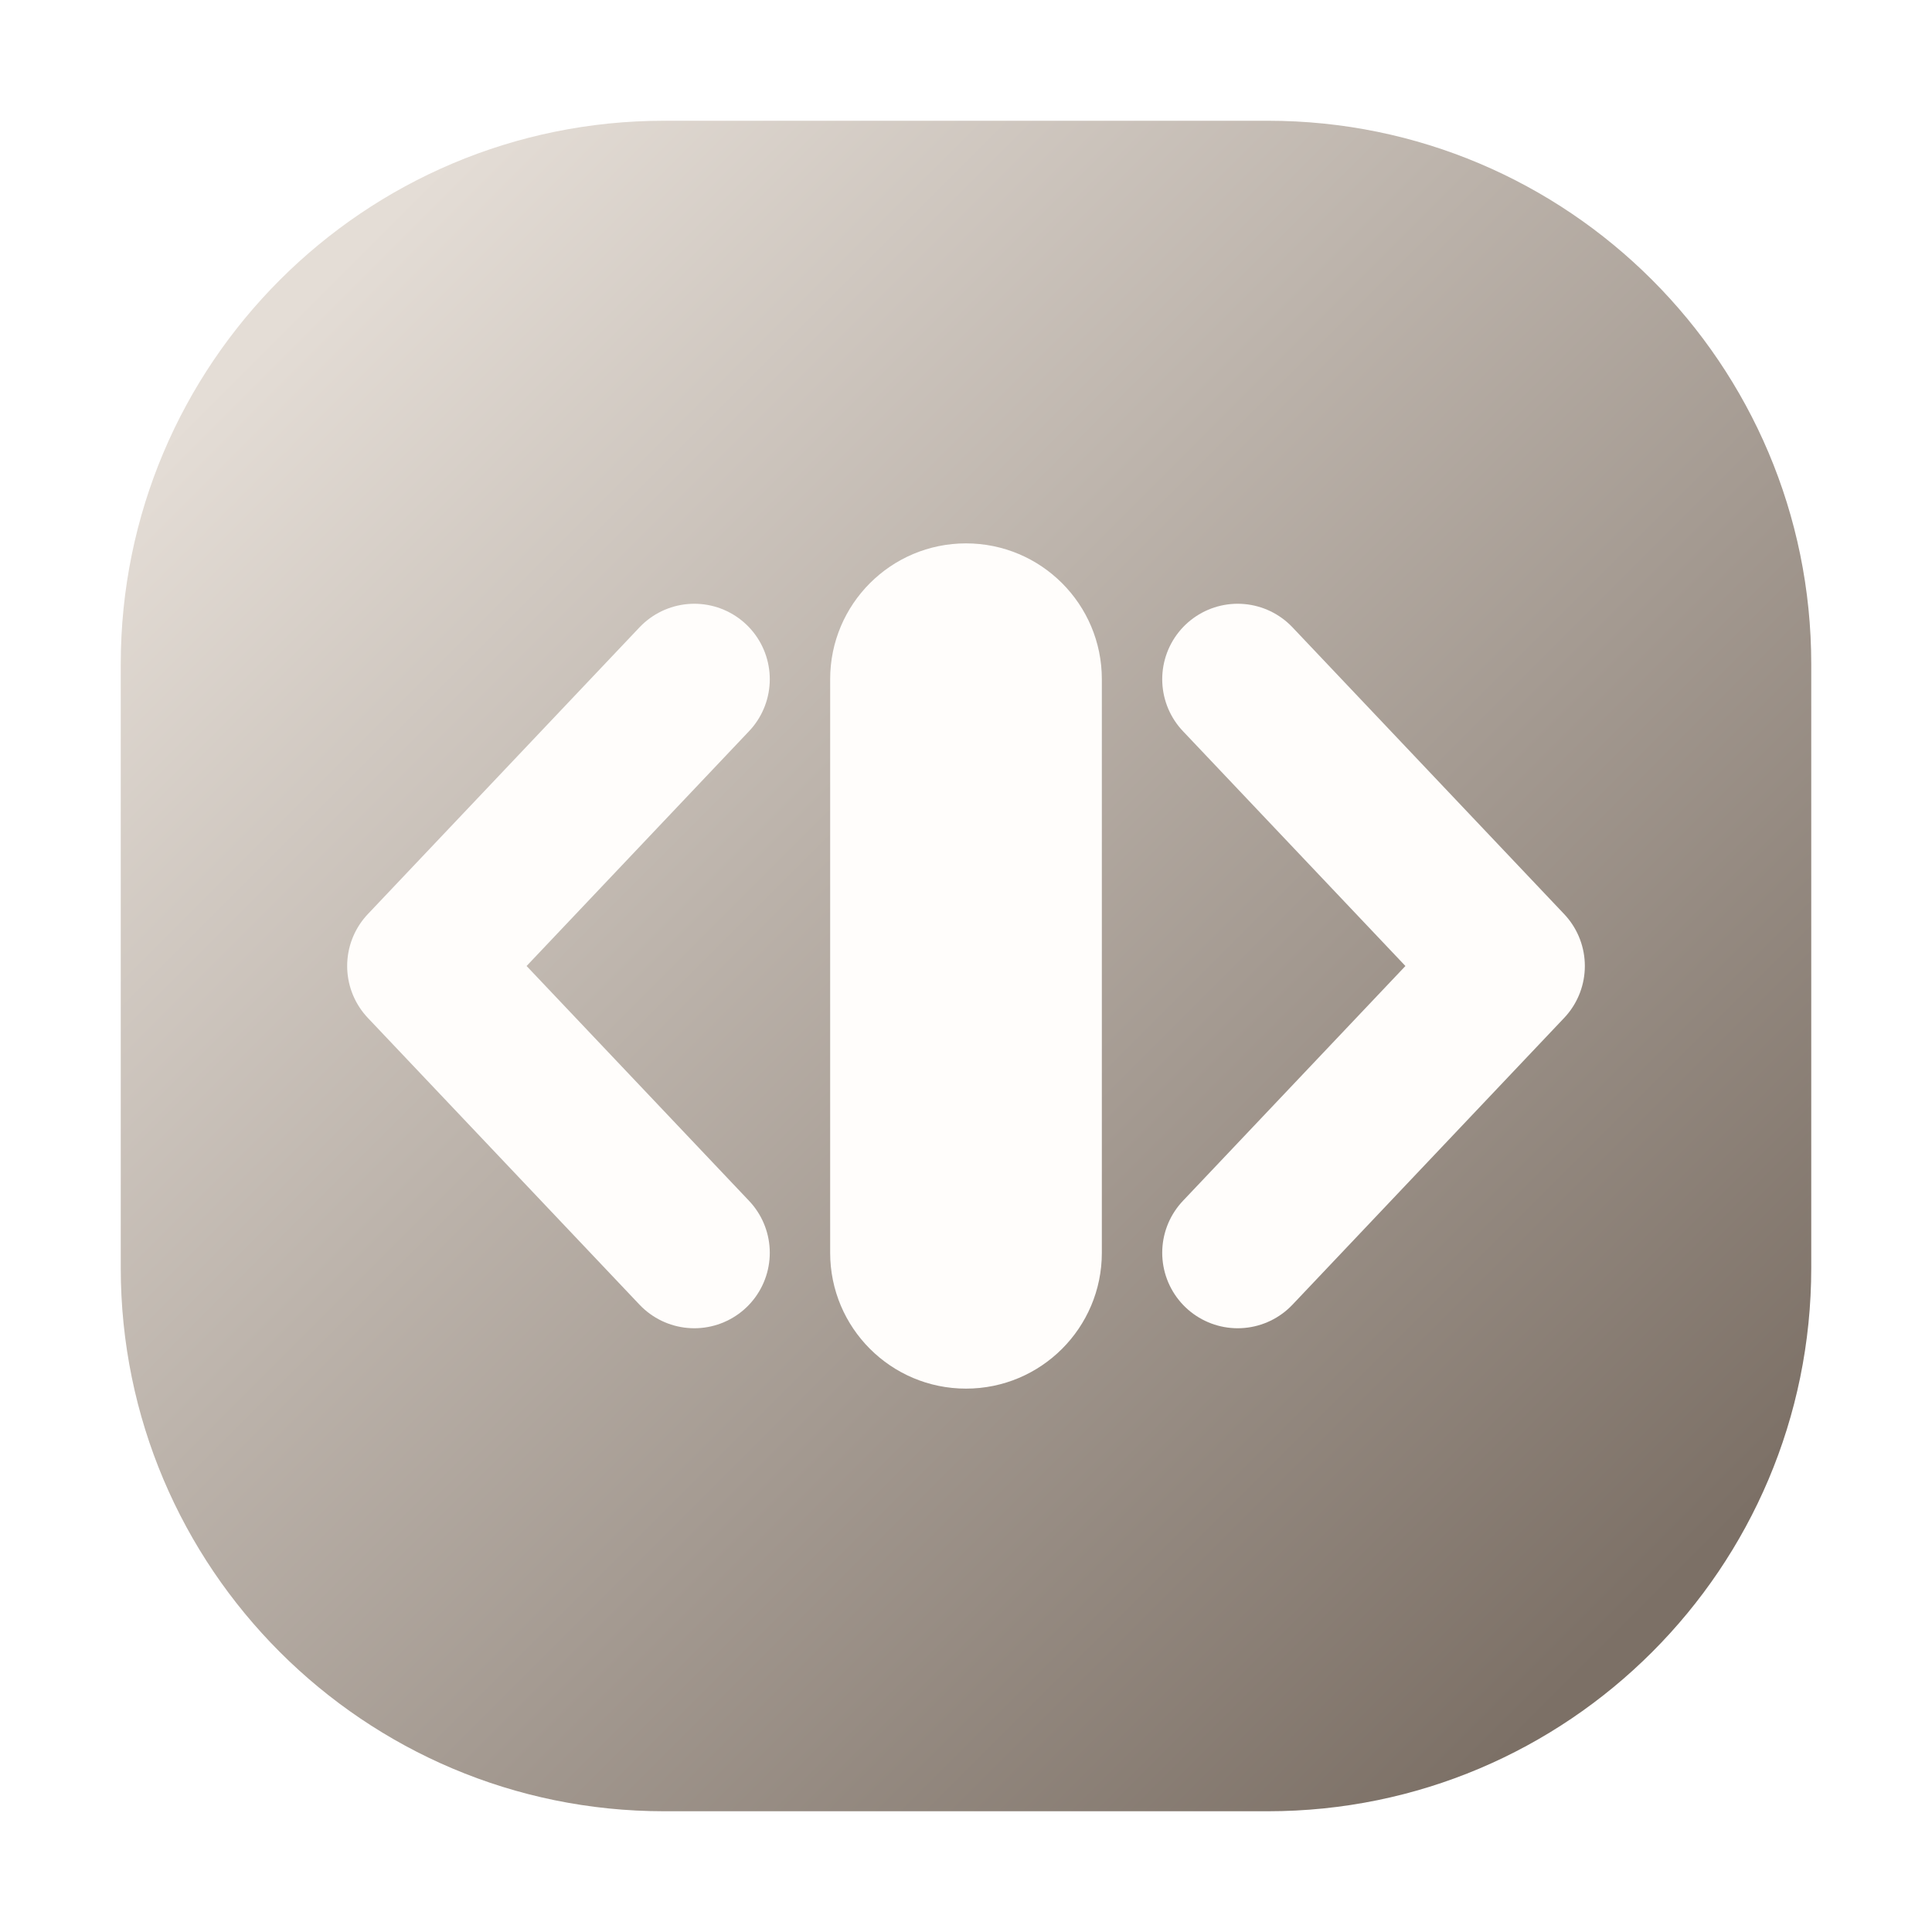
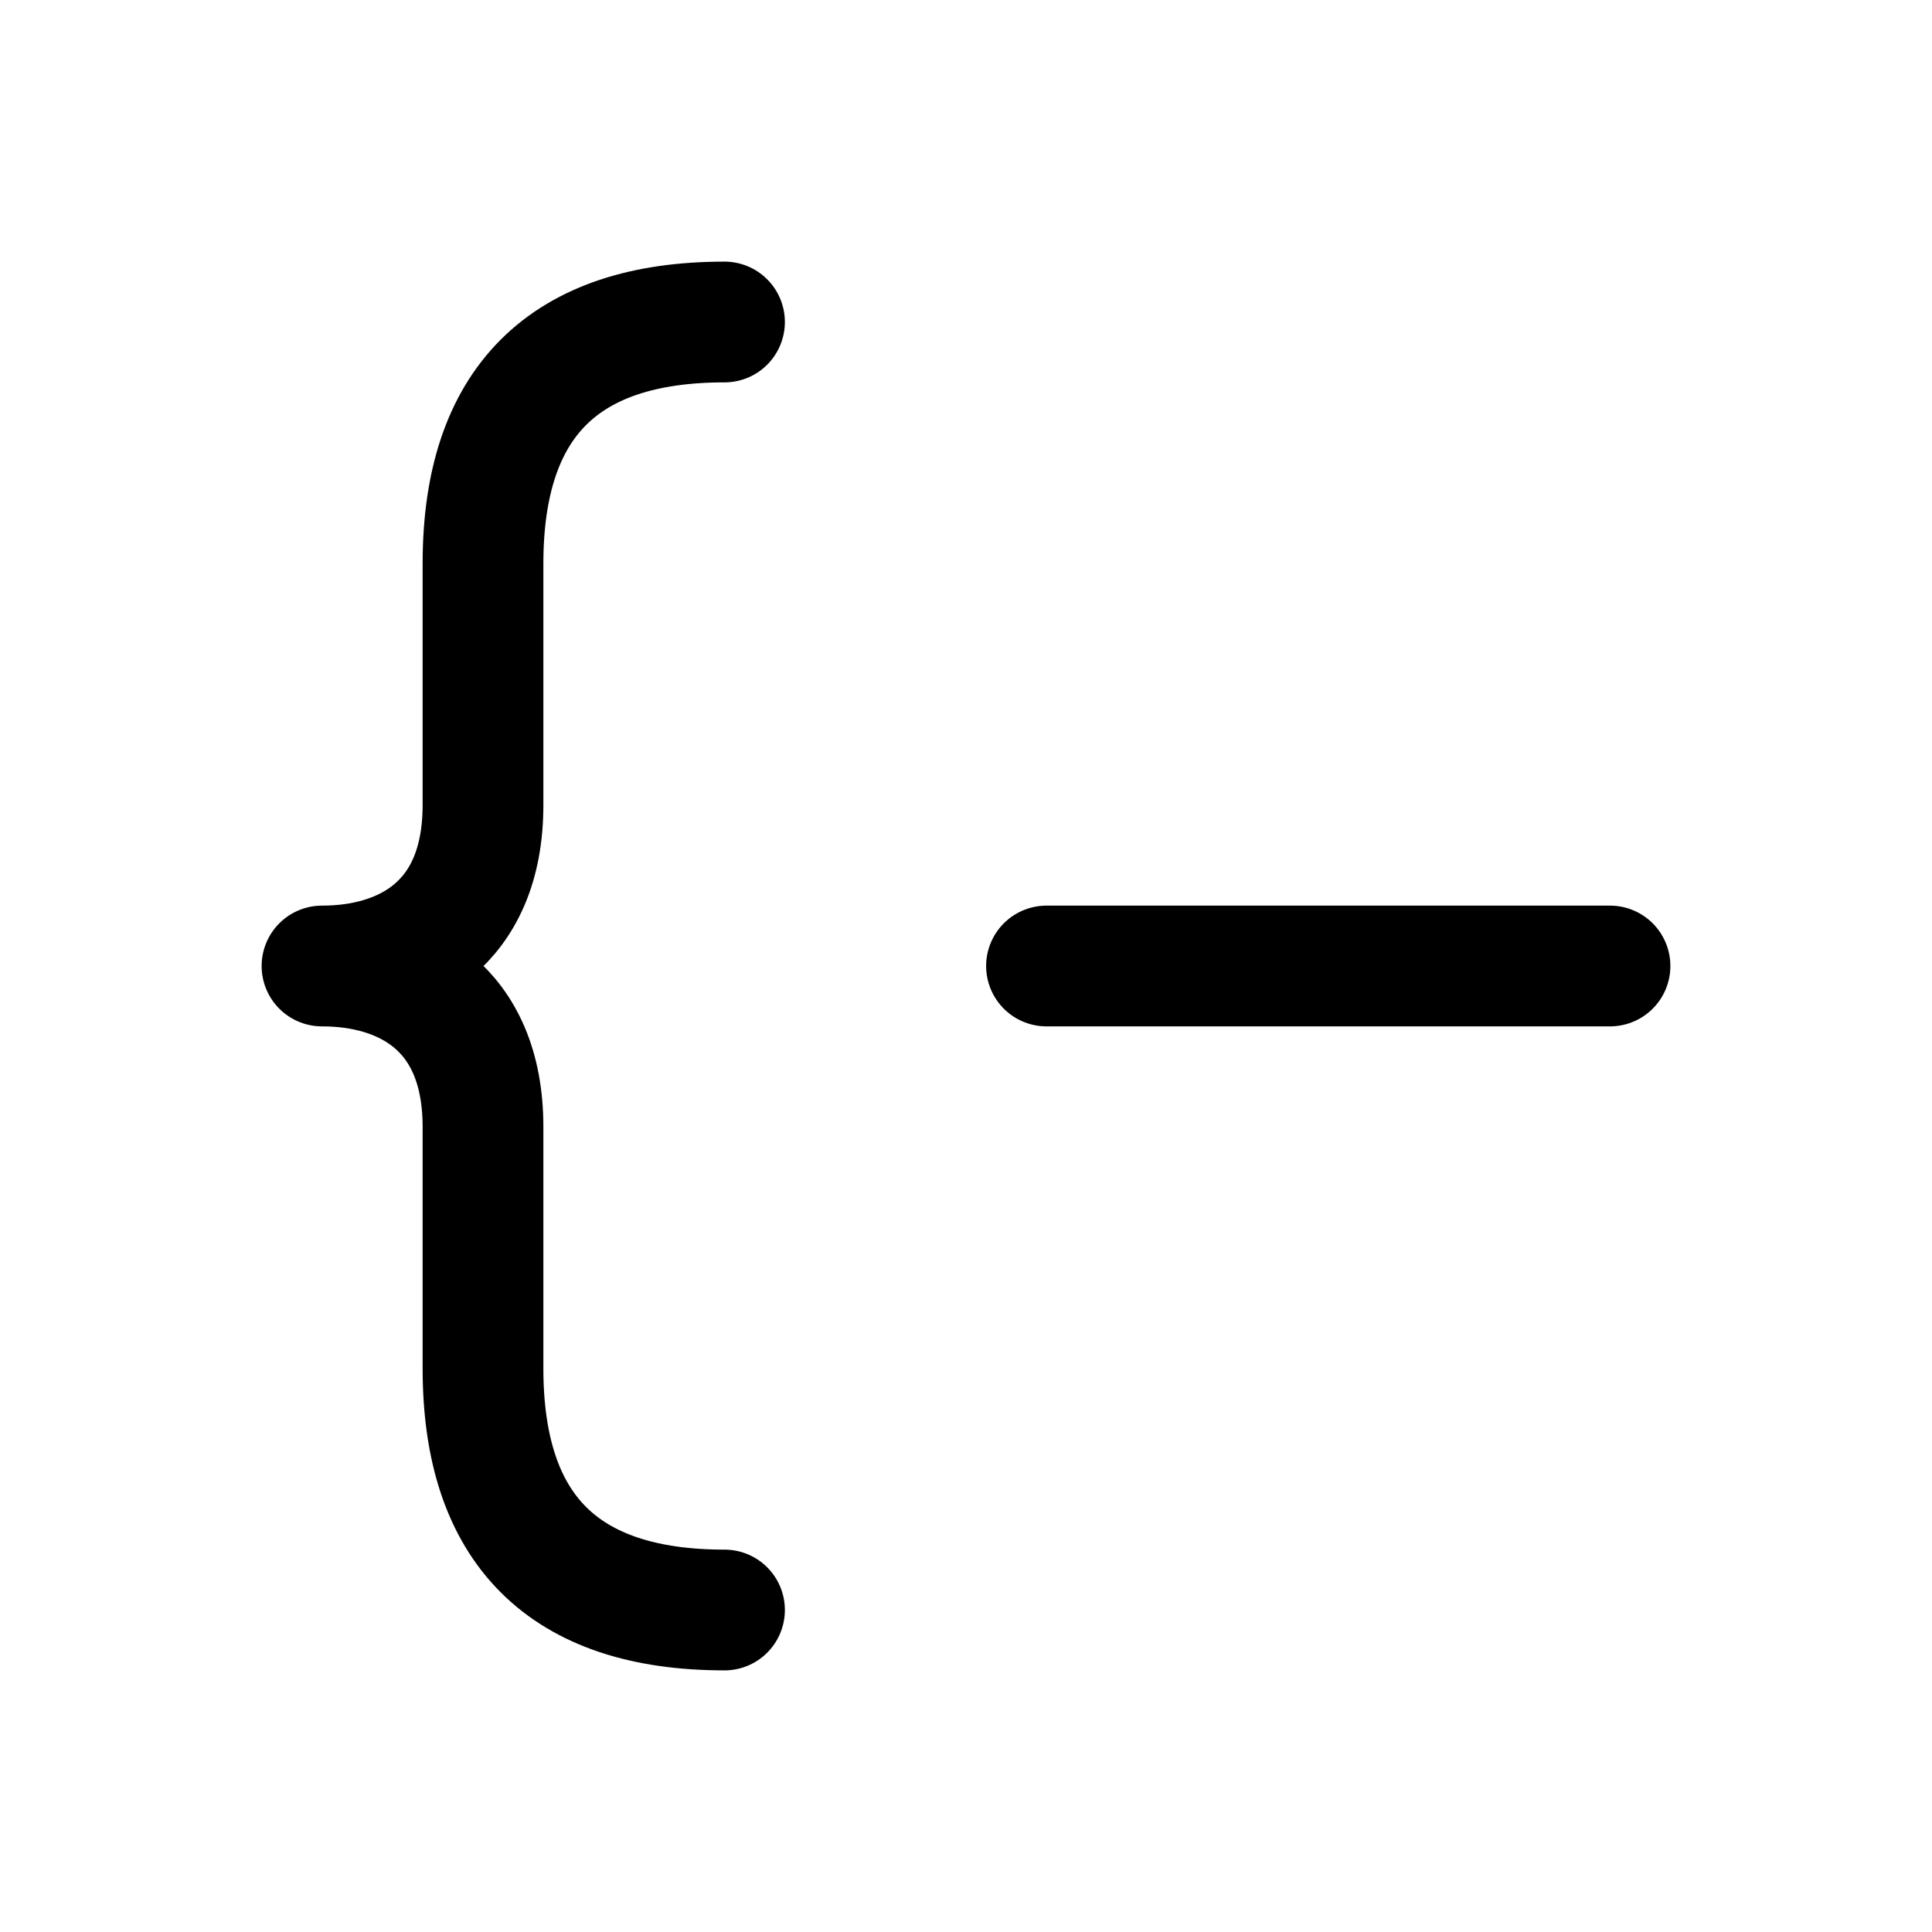
- <svg xmlns="http://www.w3.org/2000/svg" viewBox="0 0 64 64" role="img" aria-label="OpenCode">
-   <defs>
-     <linearGradient id="opencode-bg" x1="10" y1="10" x2="54" y2="54" gradientUnits="userSpaceOnUse">
-       <stop stop-color="#E4DDD6" />
-       <stop offset="1" stop-color="#7C7066" />
-     </linearGradient>
-   </defs>
-   <rect x="4" y="4" width="56" height="56" rx="18" fill="url(#opencode-bg)" />
-   <path d="M23 22.5 14 32l9 9.5" fill="none" stroke="#FFFDFB" stroke-width="5" stroke-linecap="round" stroke-linejoin="round" />
-   <path d="M41 22.5 50 32l-9 9.5" fill="none" stroke="#FFFDFB" stroke-width="5" stroke-linecap="round" stroke-linejoin="round" />
-   <rect x="27.5" y="18" width="9" height="28" rx="4.5" fill="#FFFDFB" />
+ <svg xmlns="http://www.w3.org/2000/svg" viewBox="0 0 24 24" fill="none" stroke="currentColor" stroke-width="1.5" stroke-linecap="round" stroke-linejoin="round">
+   <path d="M9 4c-2 0-3 1-3 3v3c0 1.5-1 2-2 2 1 0 2 0.5 2 2v3c0 2 1 3 3 3" />
+   <path d="M13 12h7" />
</svg>
